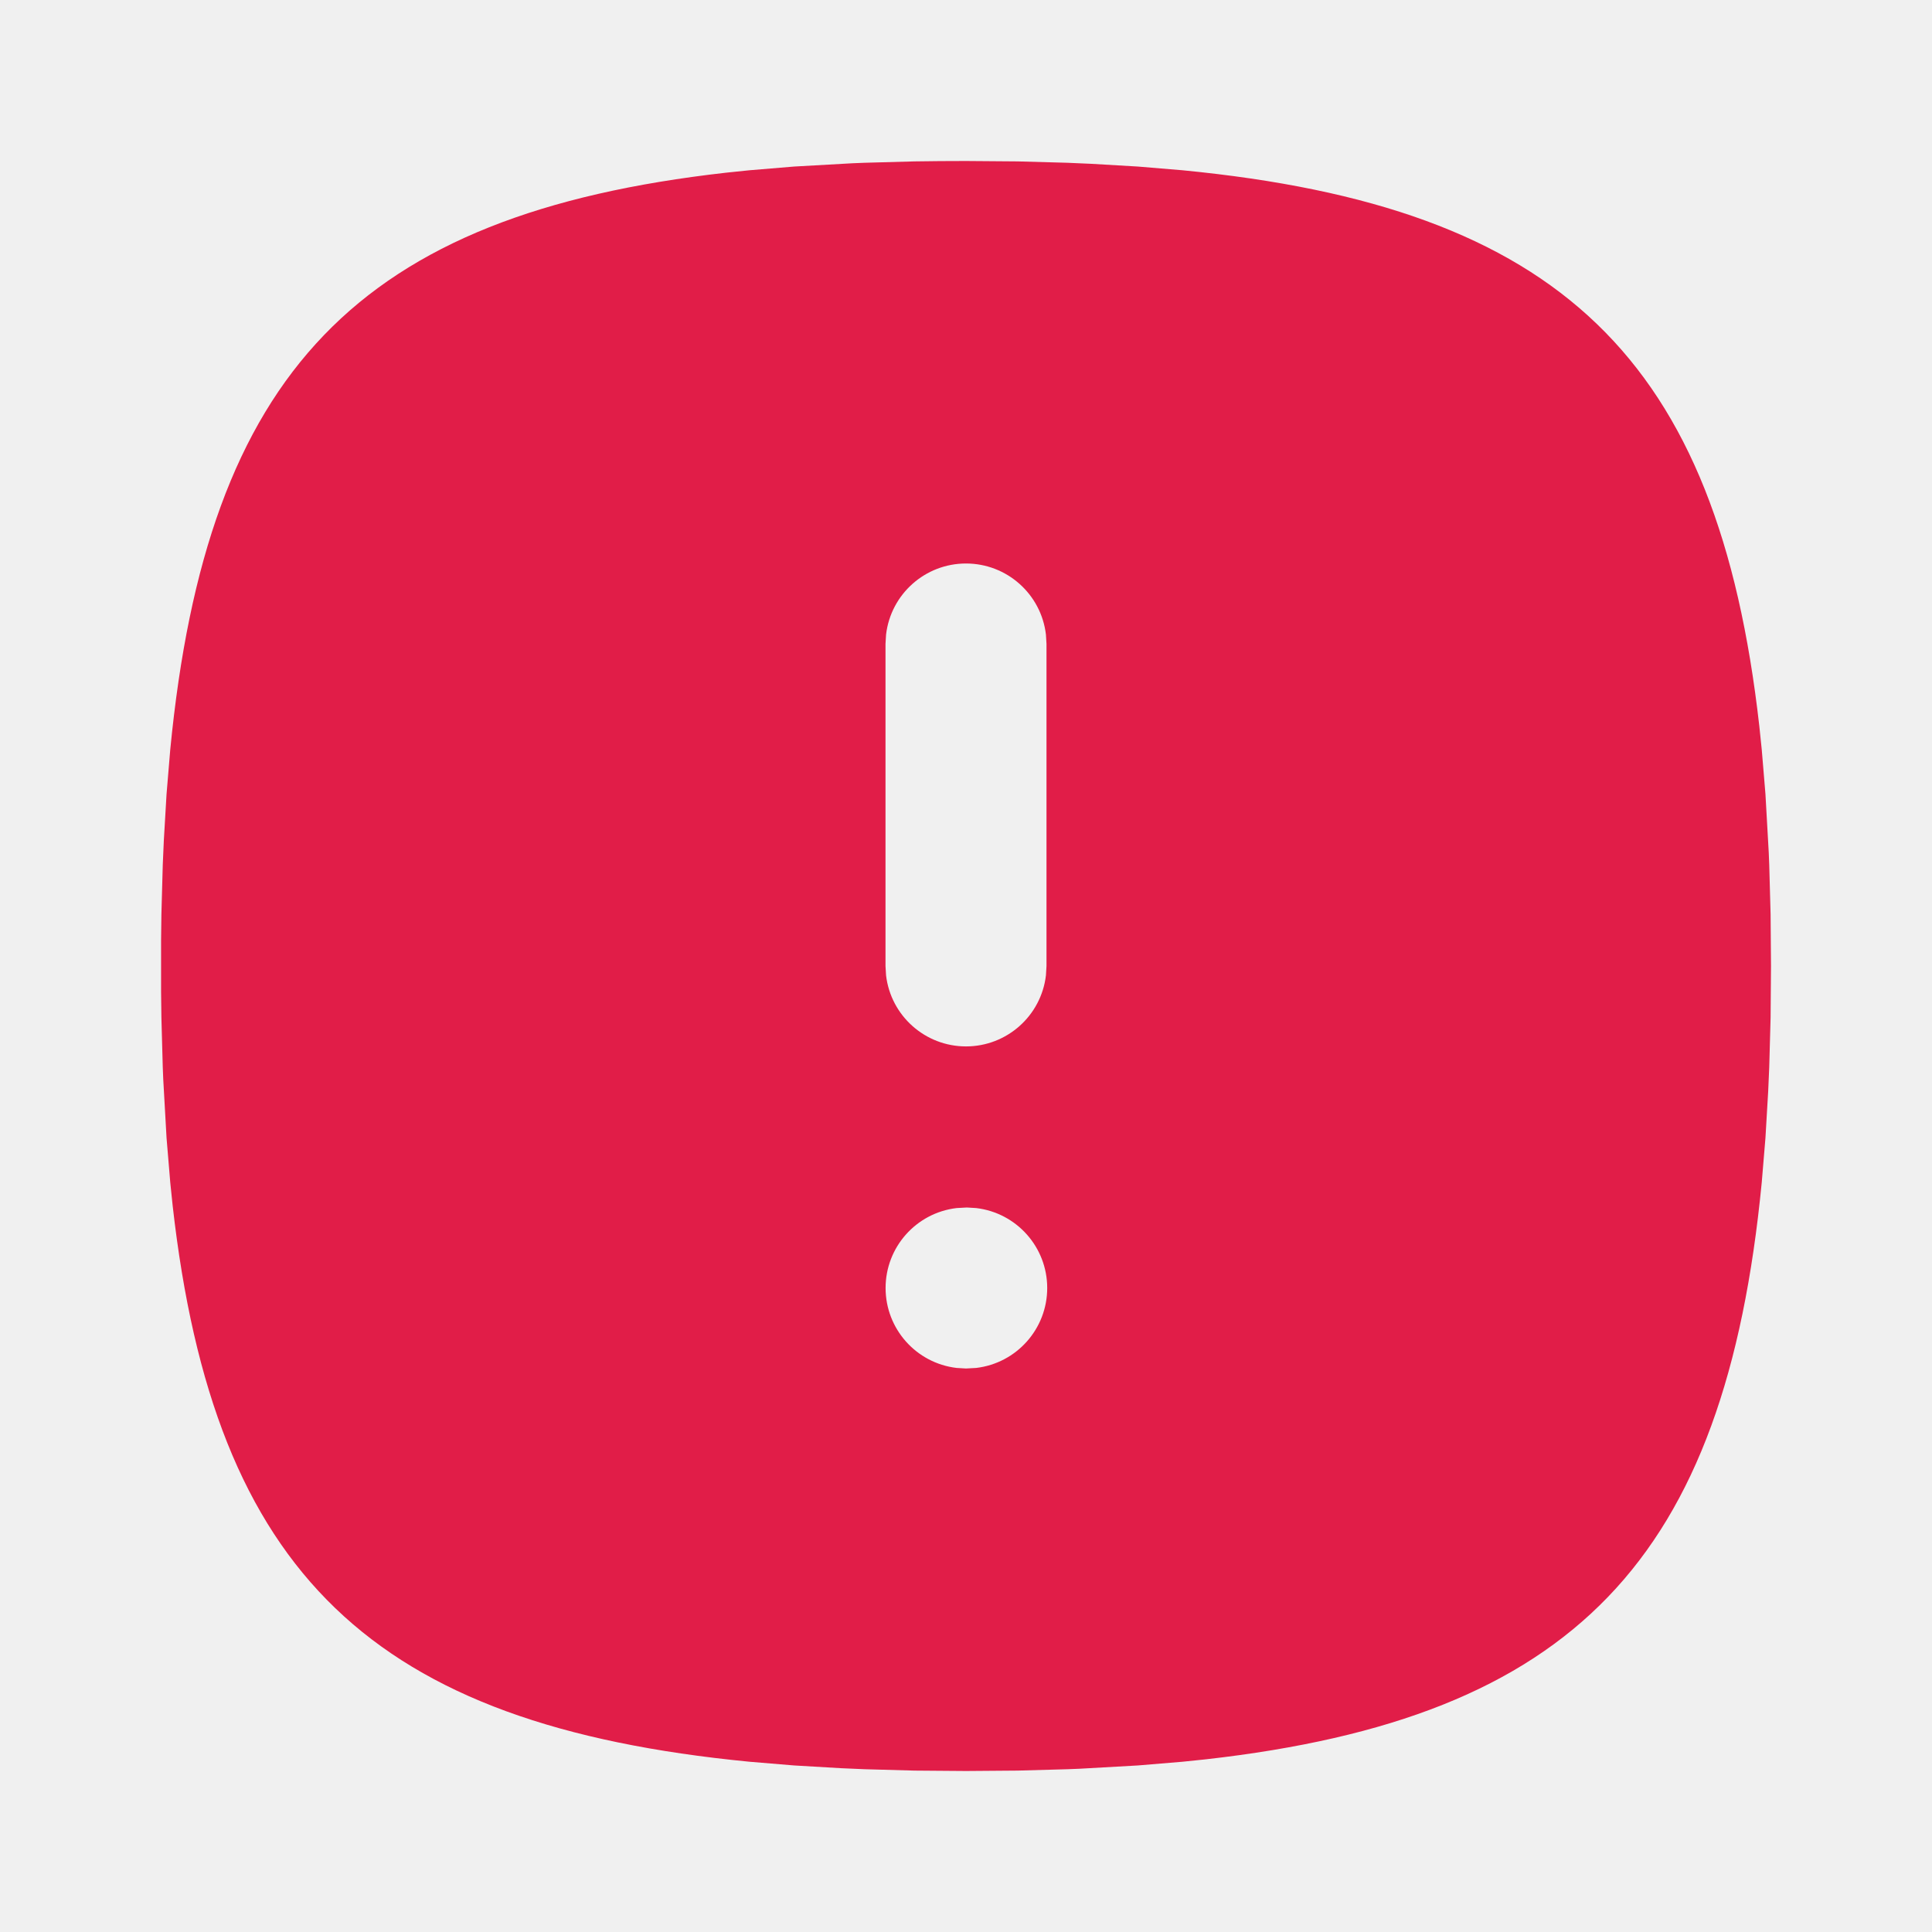
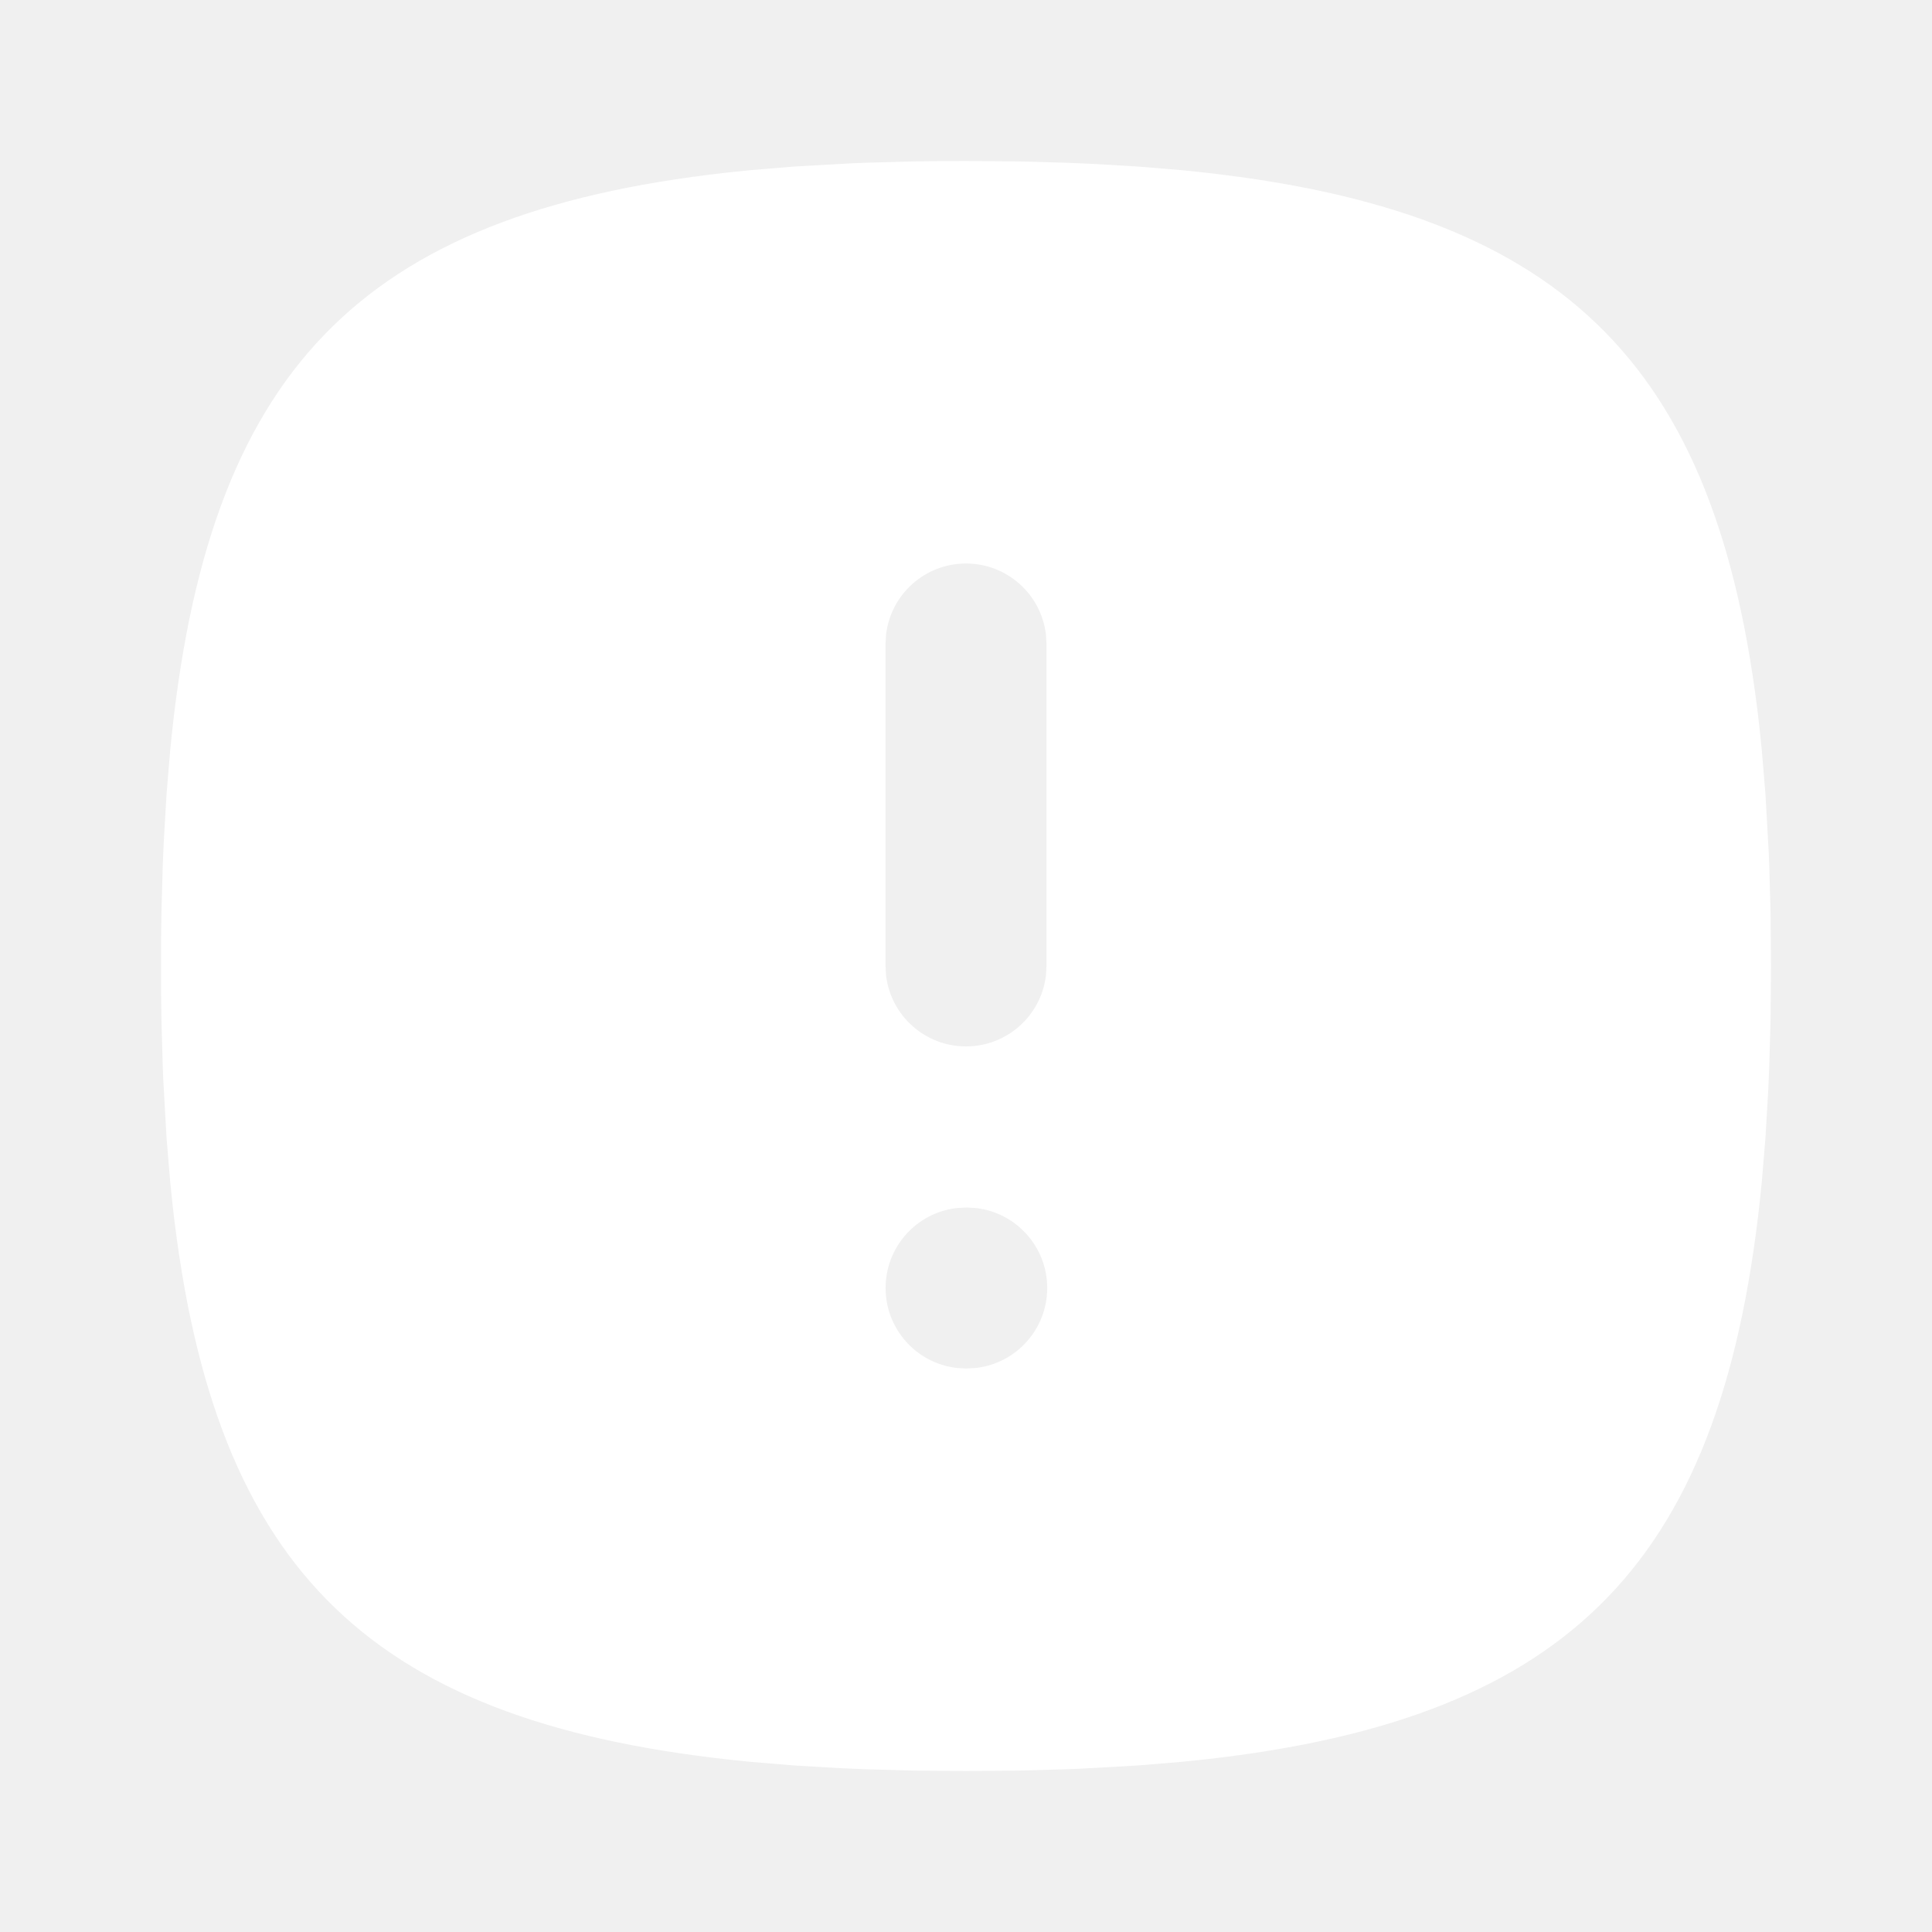
- <svg xmlns="http://www.w3.org/2000/svg" width="128" height="128" viewBox="0 0 24 24">
-   <path fill="#e11d48" d="m12 2l.642.005l.616.017l.299.013l.579.034l.553.046c4.687.455 6.65 2.333 7.166 6.906l.03.29l.046.553l.041.727l.006.15l.017.617L22 12l-.005.642l-.017.616l-.013.299l-.034.579l-.046.553c-.455 4.687-2.333 6.65-6.906 7.166l-.29.03l-.553.046l-.727.041l-.15.006l-.617.017L12 22l-.642-.005l-.616-.017l-.299-.013l-.579-.034l-.553-.046c-4.687-.455-6.65-2.333-7.166-6.906l-.03-.29l-.046-.553l-.041-.727l-.006-.15l-.017-.617l-.004-.318v-.648l.004-.318l.017-.616l.013-.299l.034-.579l.046-.553c.455-4.687 2.333-6.65 6.906-7.166l.29-.03l.553-.046l.727-.041l.15-.006l.617-.017Q11.673 2 12 2m.01 13l-.127.007a1 1 0 0 0 0 1.986L12 17l.127-.007a1 1 0 0 0 0-1.986zM12 7a1 1 0 0 0-.993.883L11 8v4l.007.117a1 1 0 0 0 1.986 0L13 12V8l-.007-.117A1 1 0 0 0 12 7" />
+ <svg xmlns="http://www.w3.org/2000/svg" viewBox="0 0 24 24">
+   <path fill="white" d="m12 2l.642.005l.616.017l.299.013l.579.034l.553.046c4.687.455 6.65 2.333 7.166 6.906l.03.29l.046.553l.041.727l.006.15l.017.617L22 12l-.005.642l-.017.616l-.013.299l-.034.579l-.046.553c-.455 4.687-2.333 6.65-6.906 7.166l-.29.03l-.553.046l-.727.041l-.15.006l-.617.017L12 22l-.642-.005l-.616-.017l-.299-.013l-.579-.034l-.553-.046c-4.687-.455-6.65-2.333-7.166-6.906l-.03-.29l-.046-.553l-.041-.727l-.006-.15l-.017-.617l-.004-.318v-.648l.004-.318l.017-.616l.013-.299l.034-.579l.046-.553c.455-4.687 2.333-6.65 6.906-7.166l.29-.03l.553-.046l.727-.041l.15-.006l.617-.017Q11.673 2 12 2m.01 13l-.127.007a1 1 0 0 0 0 1.986L12 17l.127-.007a1 1 0 0 0 0-1.986zM12 7a1 1 0 0 0-.993.883L11 8v4l.007.117a1 1 0 0 0 1.986 0L13 12V8l-.007-.117A1 1 0 0 0 12 7" />
</svg>
